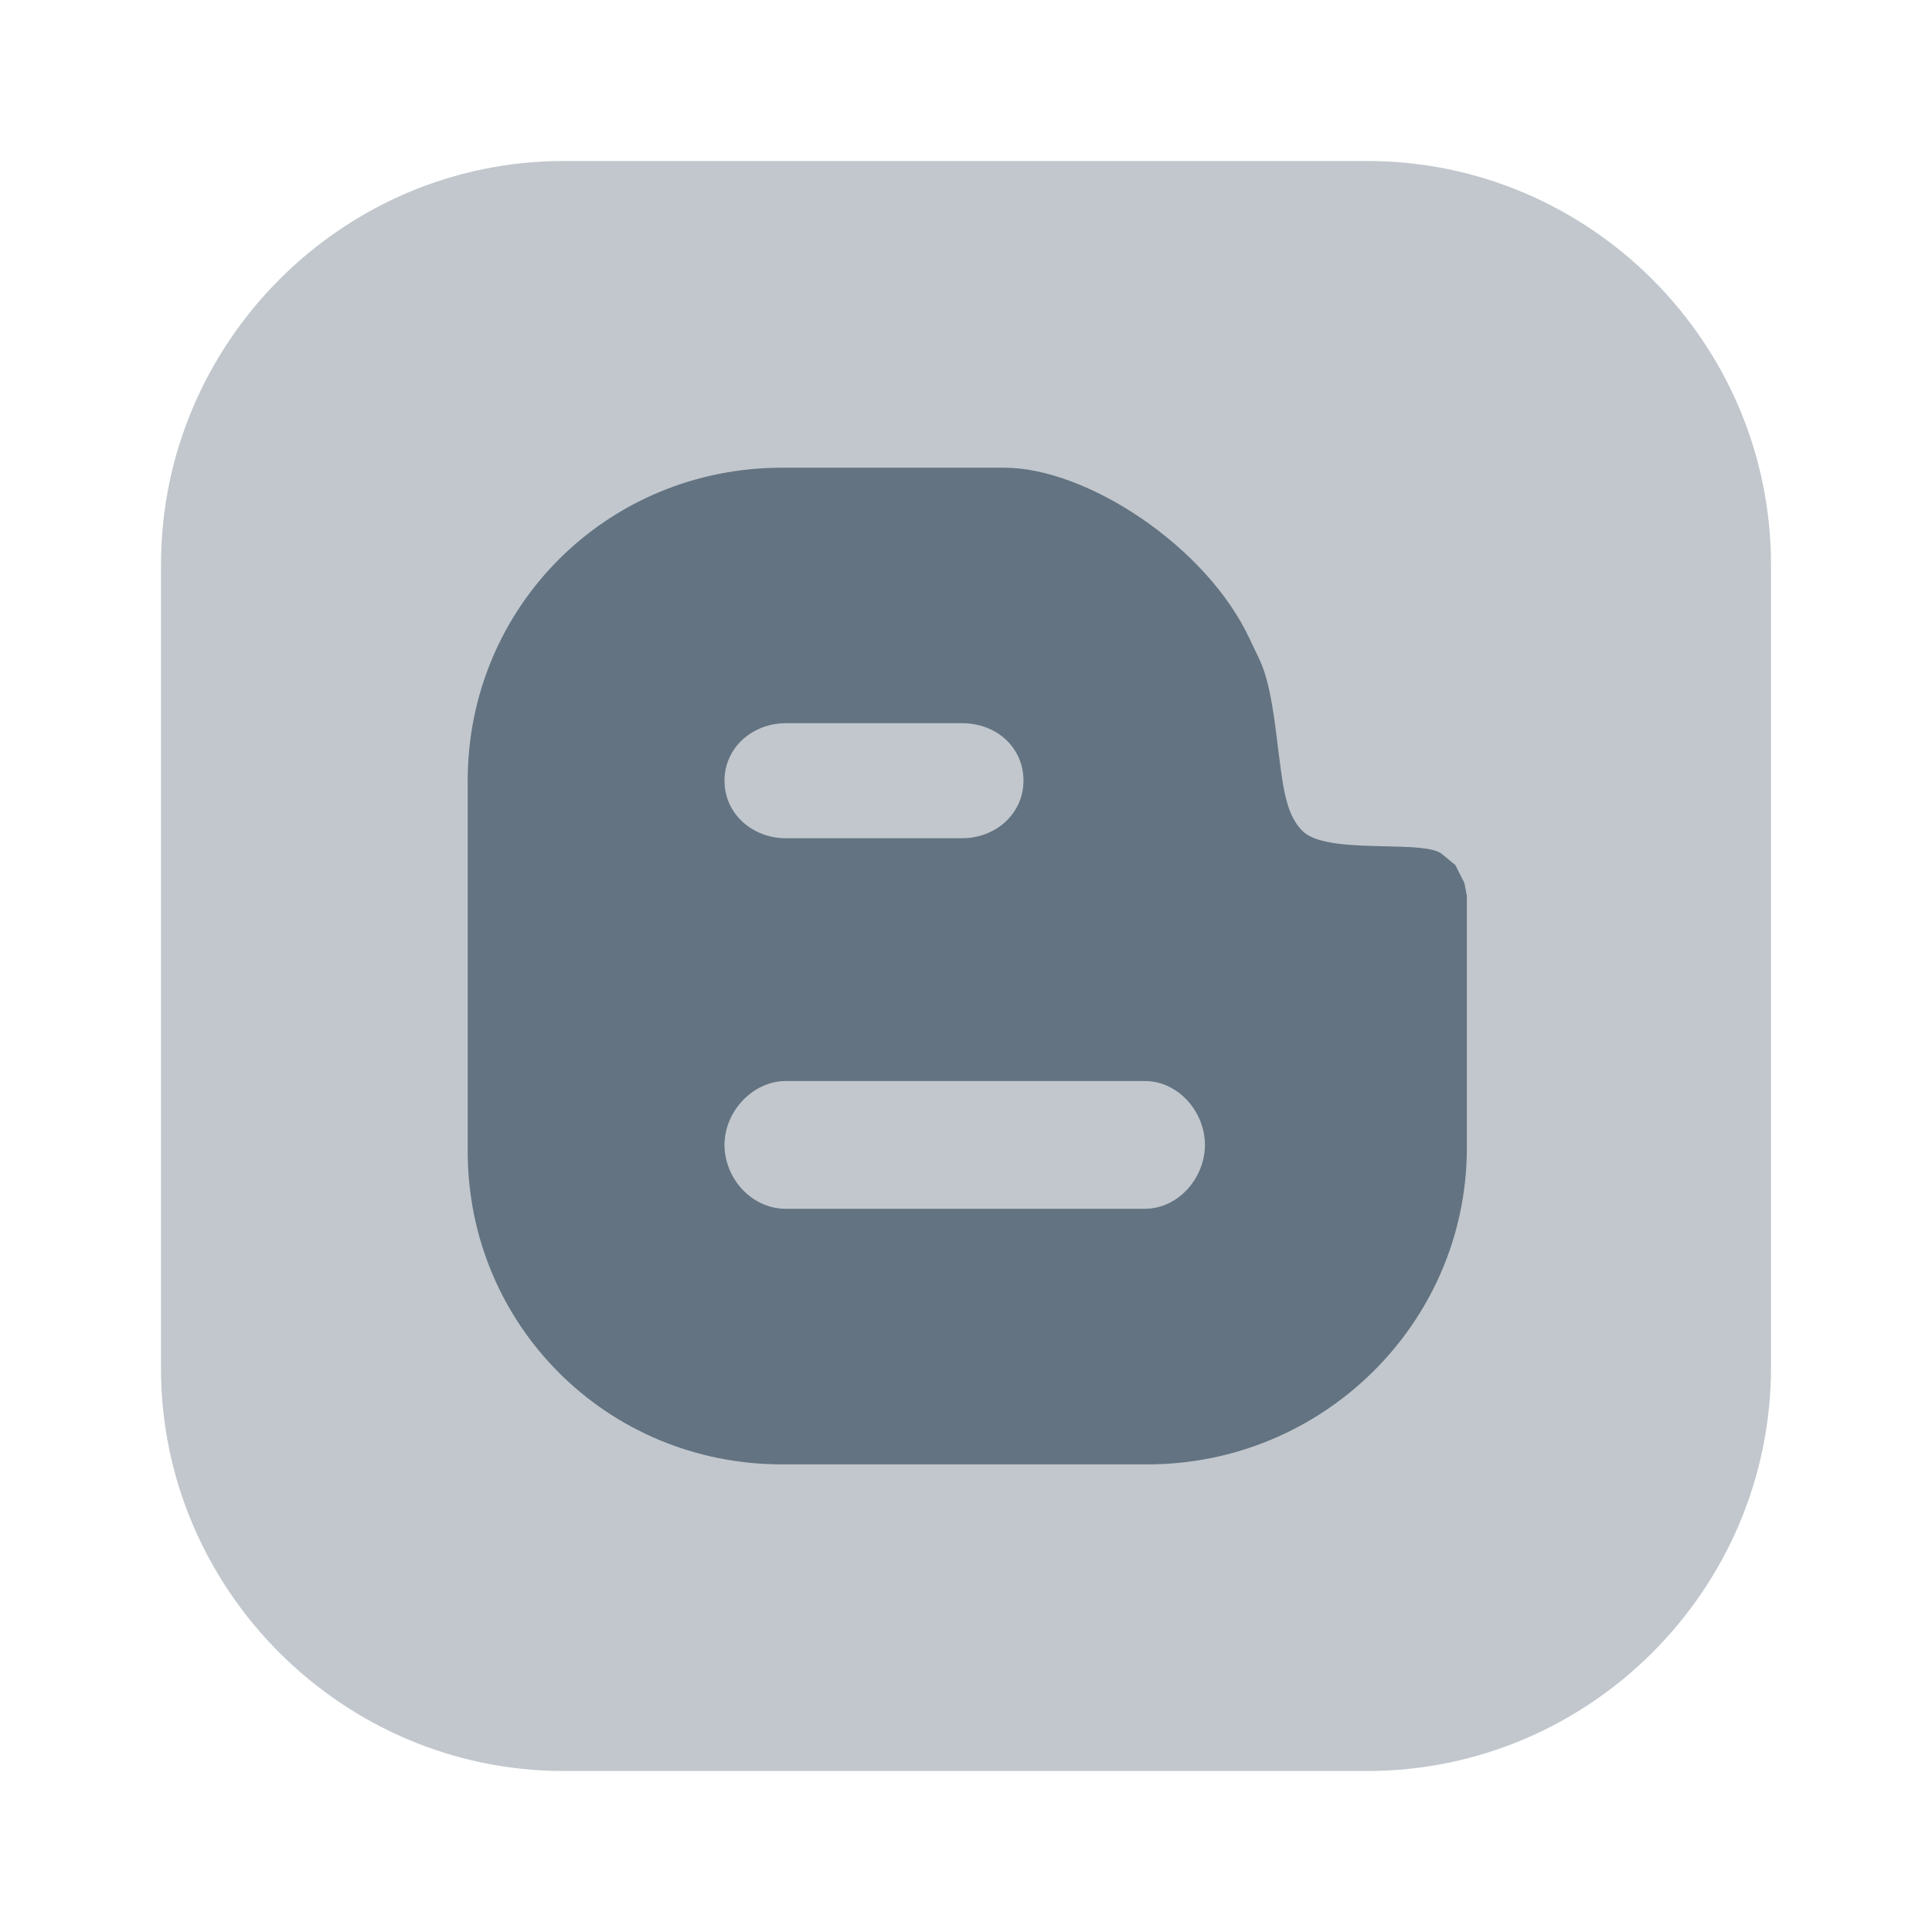
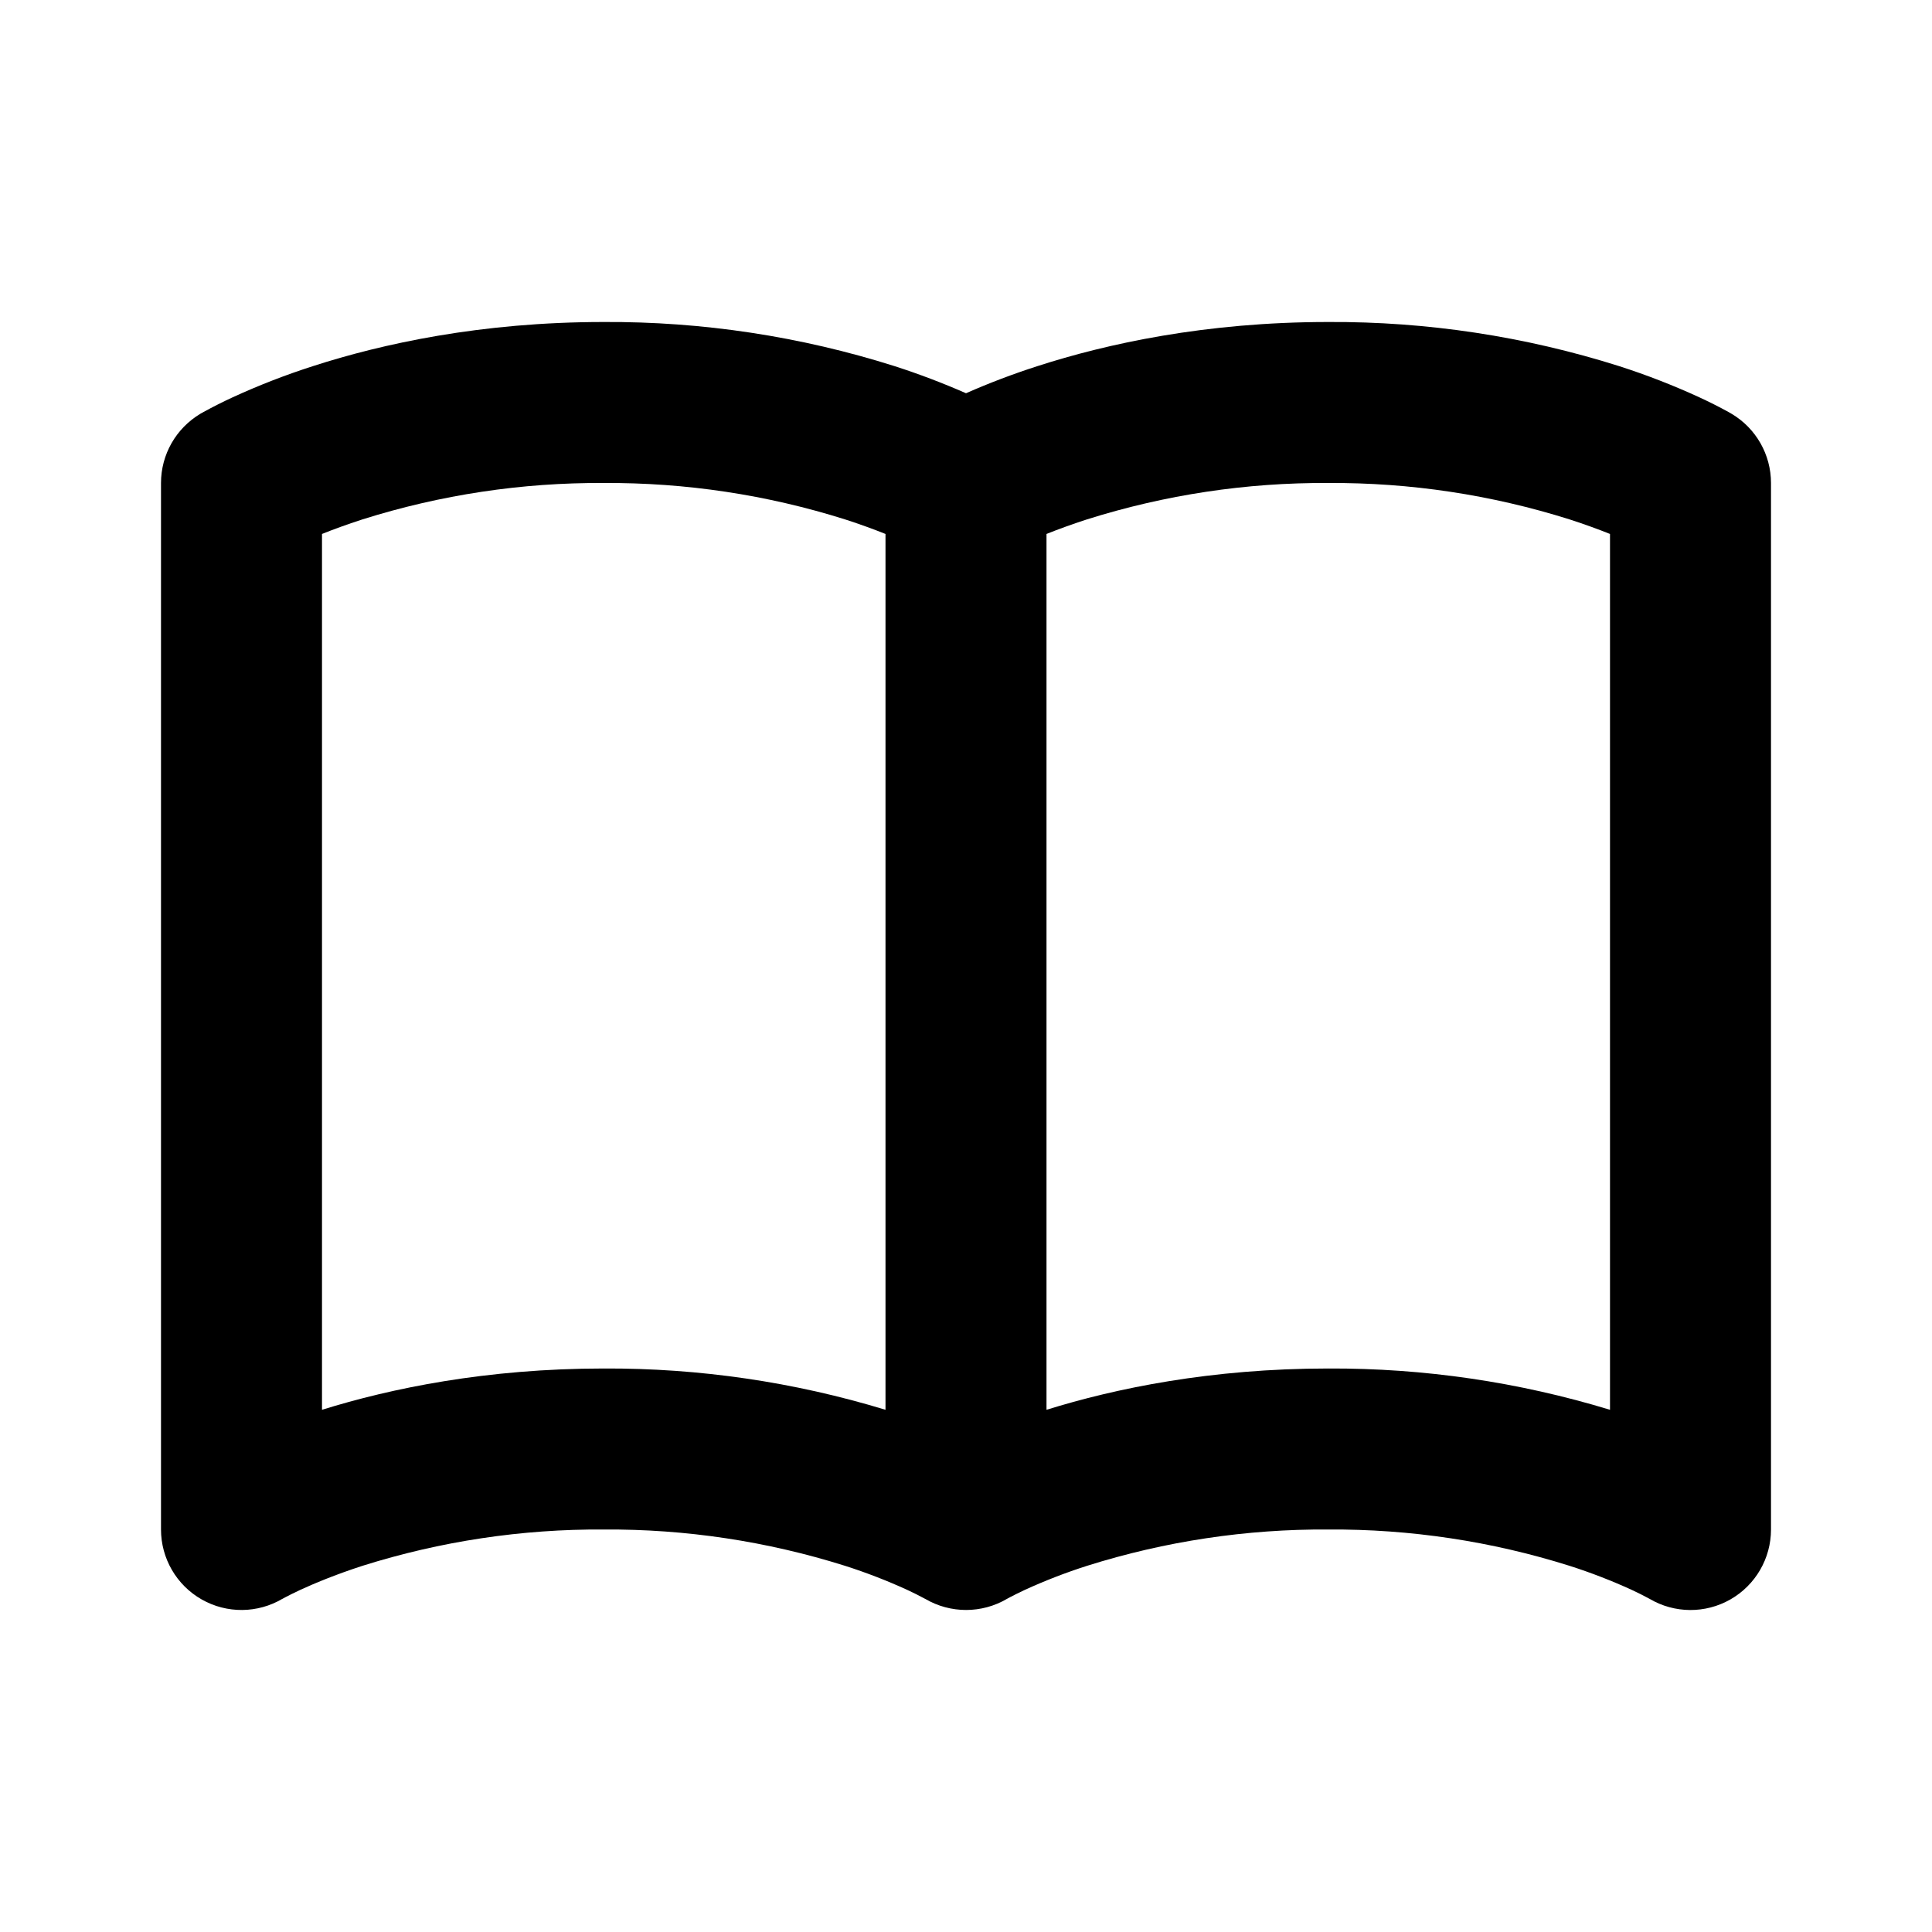
- <svg xmlns="http://www.w3.org/2000/svg" width="24" height="24" viewBox="0 0 24 24" fill="none">
-   <path opacity="0.4" d="M16.984 2H7C4.254 2 2 4.254 2 7.016V17C2 19.746 4.254 22 7 22H16.984C19.746 22 22 19.746 22 16.984V7.016C22 4.254 19.746 2 16.984 2Z" fill="#637381" />
-   <path fill-rule="evenodd" clip-rule="evenodd" d="M14.254 18.191C16.429 18.191 18.206 16.445 18.222 14.286V11.127L18.191 10.968L18.079 10.746L17.905 10.603C17.8 10.527 17.52 10.52 17.21 10.513C16.813 10.504 16.369 10.494 16.191 10.333C15.984 10.141 15.942 9.812 15.886 9.37C15.882 9.337 15.877 9.304 15.873 9.27C15.78 8.46 15.698 8.294 15.59 8.076C15.569 8.033 15.547 7.988 15.524 7.937C14.984 6.778 13.492 5.81 12.476 5.81H9.714C7.54 5.81 5.81 7.54 5.81 9.698V14.302C5.81 16.46 7.54 18.191 9.714 18.191H14.254ZM9.762 8.984H11.952C12.381 8.984 12.714 9.286 12.714 9.698C12.714 10.111 12.365 10.413 11.952 10.413H9.762C9.349 10.413 9 10.111 9 9.698C9 9.286 9.349 8.984 9.762 8.984ZM9.762 13.429H14.222C14.635 13.429 14.968 13.809 14.968 14.222C14.968 14.635 14.635 15.016 14.222 15.016H9.762C9.333 15.016 9 14.635 9 14.222C9 13.809 9.349 13.429 9.762 13.429Z" fill="#637381" />
+ <svg xmlns="http://www.w3.org/2000/svg" width="1em" height="1em" viewBox="0 0 24 24">
+   <path fill="currentColor" d="M4 6.633c.14-.056.308-.118.503-.181A9.77 9.77 0 0 1 7.5 6a9.77 9.77 0 0 1 2.997.452c.195.063.363.125.503.181v10.88A11.817 11.817 0 0 0 7.5 17c-1.46 0-2.649.248-3.5.513zm8-1.748a9.257 9.257 0 0 0-.888-.337A11.769 11.769 0 0 0 7.5 4c-1.526 0-2.755.271-3.612.548a8.889 8.889 0 0 0-1.001.389a5.905 5.905 0 0 0-.357.18l-.025.014l-.009.005l-.003.002h-.001c-.002.002-.247.147-.002.002A1 1 0 0 0 2 6v13a1 1 0 0 0 1.51.86l-.005.003h.001l.002-.001l.001-.001l.037-.02c.037-.02.098-.05.182-.09c.17-.078.43-.188.775-.3A9.77 9.77 0 0 1 7.5 19a9.77 9.77 0 0 1 2.997.451a6.9 6.9 0 0 1 .775.3a3.976 3.976 0 0 1 .223.112m0 0l-.002-.001l-.001-.001c.314.185.704.185 1.018 0l.037-.02c.037-.02.098-.05.182-.09a6.9 6.9 0 0 1 .775-.3A9.77 9.77 0 0 1 16.5 19a9.77 9.77 0 0 1 2.997.451a6.9 6.9 0 0 1 .775.3a3.976 3.976 0 0 1 .219.11A1 1 0 0 0 22 19V6a1 1 0 0 0-.49-.86l-.002-.001h-.001l-.003-.003l-.01-.005l-.024-.014a5.883 5.883 0 0 0-.357-.18a8.897 8.897 0 0 0-1-.389A11.769 11.769 0 0 0 16.5 4c-1.525 0-2.755.271-3.612.548a9.112 9.112 0 0 0-.888.337m8 1.748v10.88A11.817 11.817 0 0 0 16.5 17c-1.46 0-2.649.248-3.5.513V6.633c.14-.056.308-.118.503-.181A9.77 9.77 0 0 1 16.5 6a9.77 9.77 0 0 1 2.997.452c.195.063.363.125.503.181m.49.228l.005.002h-.001zm0 13l.004.002l-.002-.002" />
</svg>
